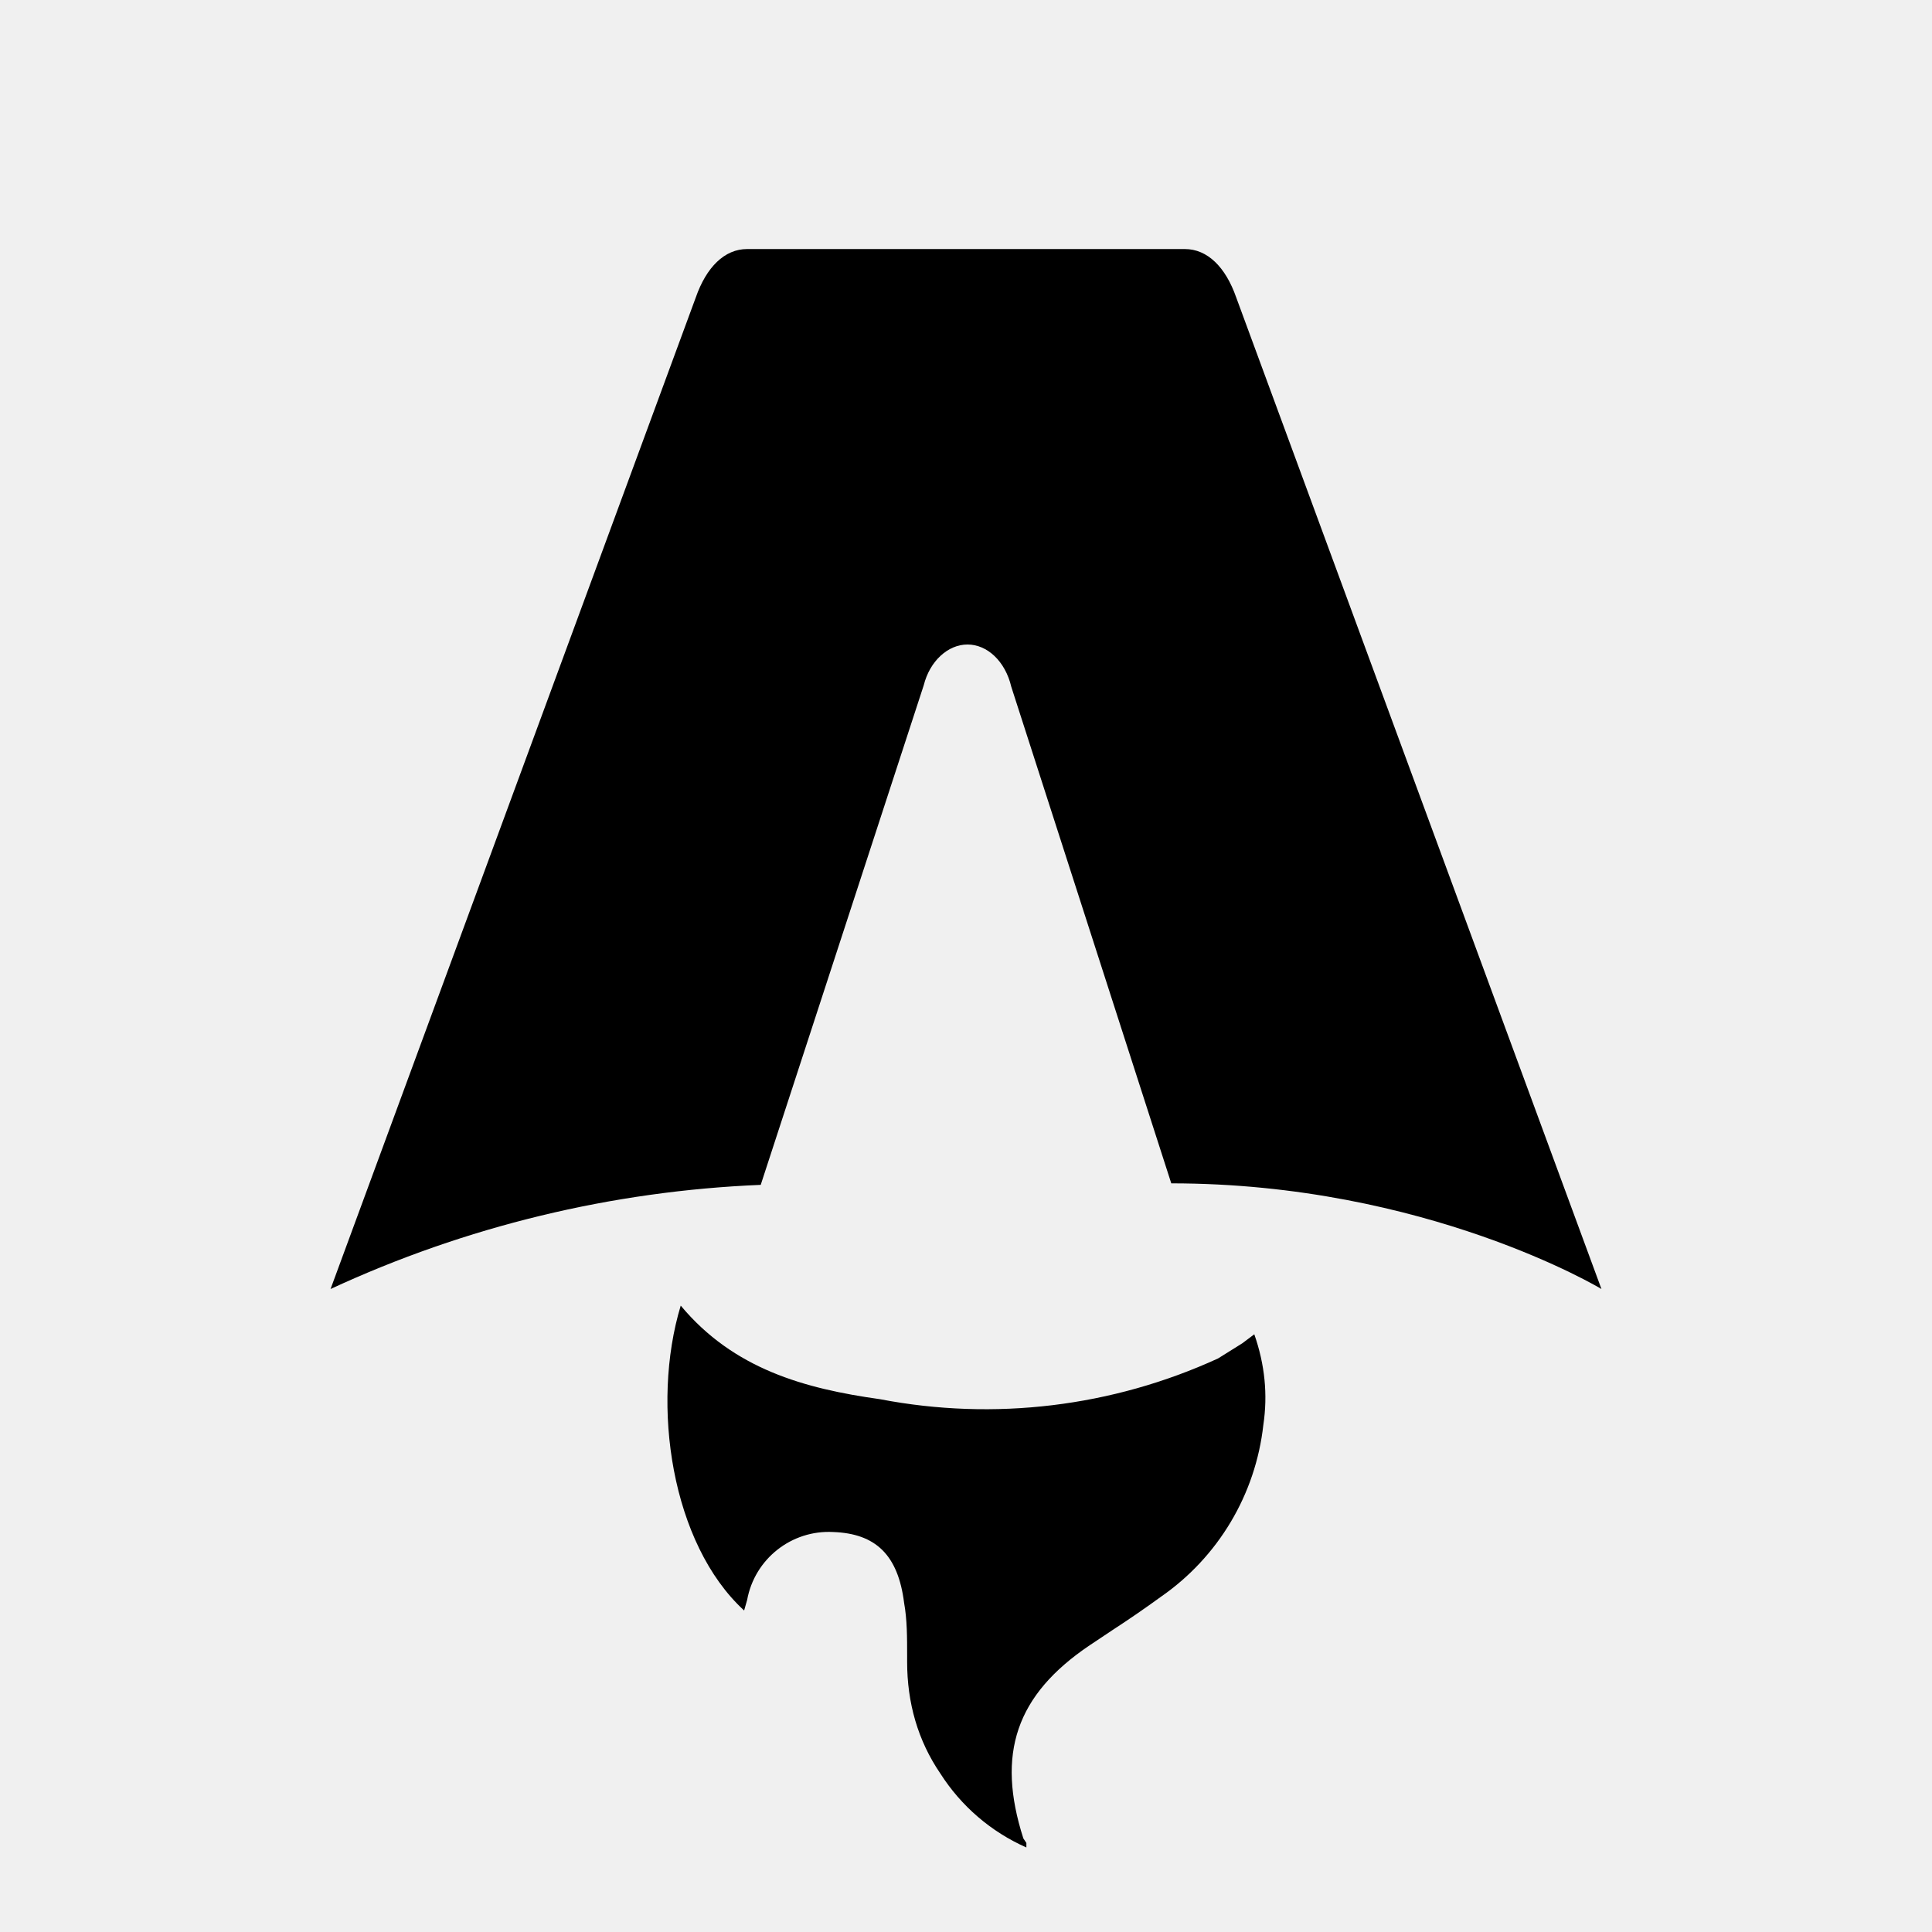
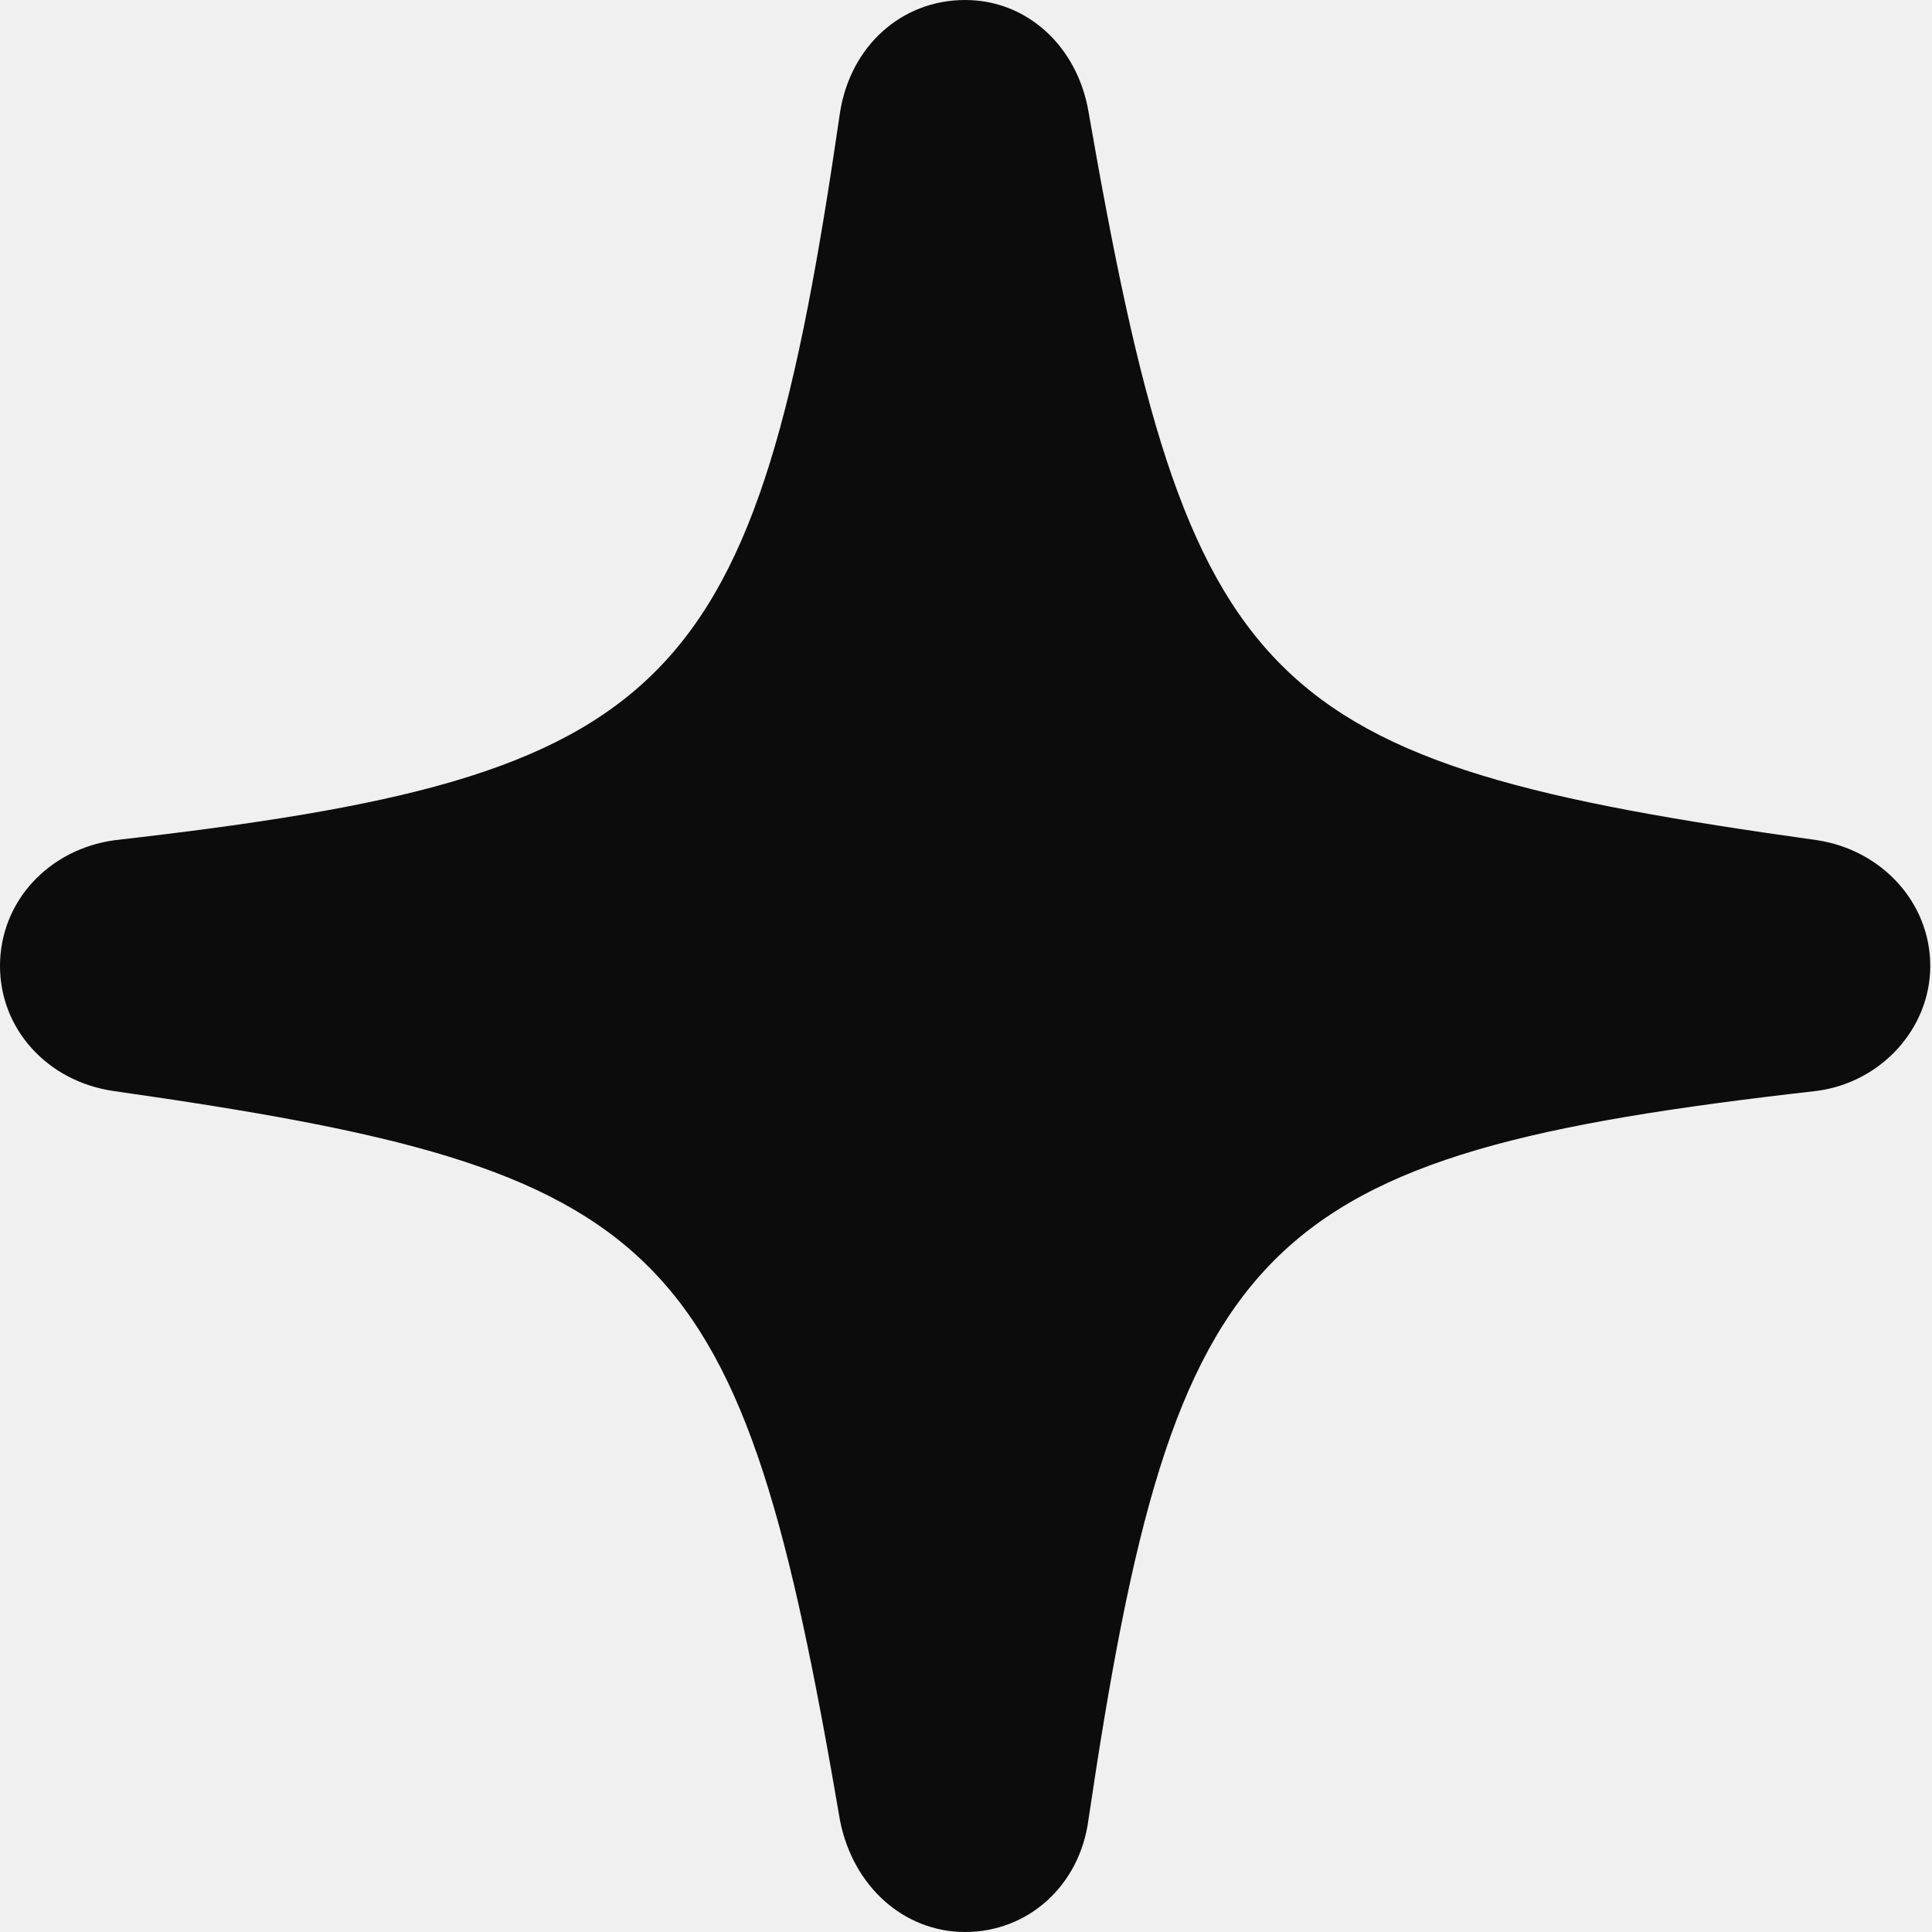
- <svg xmlns="http://www.w3.org/2000/svg" fill="none" viewBox="0 0 128 128">
-   <path d="M50.4 78.5a75.1 75.1 0 0 0-28.5 6.9l24.2-65.7c.7-2 1.9-3.2 3.4-3.2h29c1.5 0 2.7 1.2 3.4 3.2l24.2 65.7s-11.6-7-28.5-7L67 45.5c-.4-1.7-1.6-2.8-2.9-2.8-1.3 0-2.5 1.1-2.9 2.7L50.4 78.5Zm-1.1 28.2Zm-4.2-20.2c-2 6.6-.6 15.8 4.2 20.2a17.5 17.5 0 0 1 .2-.7 5.5 5.5 0 0 1 5.7-4.5c2.8.1 4.3 1.5 4.7 4.7.2 1.1.2 2.3.2 3.5v.4c0 2.7.7 5.2 2.2 7.4a13 13 0 0 0 5.7 4.9v-.3l-.2-.3c-1.8-5.6-.5-9.5 4.4-12.8l1.5-1a73 73 0 0 0 3.2-2.2 16 16 0 0 0 6.8-11.4c.3-2 .1-4-.6-6l-.8.6-1.6 1a37 37 0 0 1-22.4 2.7c-5-.7-9.7-2-13.2-6.2Z" />
-   <style>
-         path { fill: #000; }
-         @media (prefers-color-scheme: dark) {
-             path { fill: #FFF; }
-         }
-     </style>
+ <svg xmlns="http://www.w3.org/2000/svg" viewBox="0 0 49 49" fill="none">
+   <path d="M24.478 49C26.074 49 27.382 47.825 27.604 46.162C29.799 31.351 31.817 29.289 46.051 27.671C47.692 27.471 48.956 26.096 48.956 24.5C48.956 22.881 47.714 21.551 46.073 21.307C31.928 19.334 30.176 17.605 27.604 2.816C27.316 1.175 26.052 0 24.478 0C22.859 0 21.573 1.175 21.307 2.838C19.157 17.627 17.139 19.689 2.927 21.307C1.242 21.529 0 22.859 0 24.5C0 26.096 1.197 27.427 2.882 27.671C17.05 29.688 18.779 31.395 21.307 46.184C21.64 47.847 22.926 49 24.478 49Z" fill="#0C0C0C" />
</svg>
